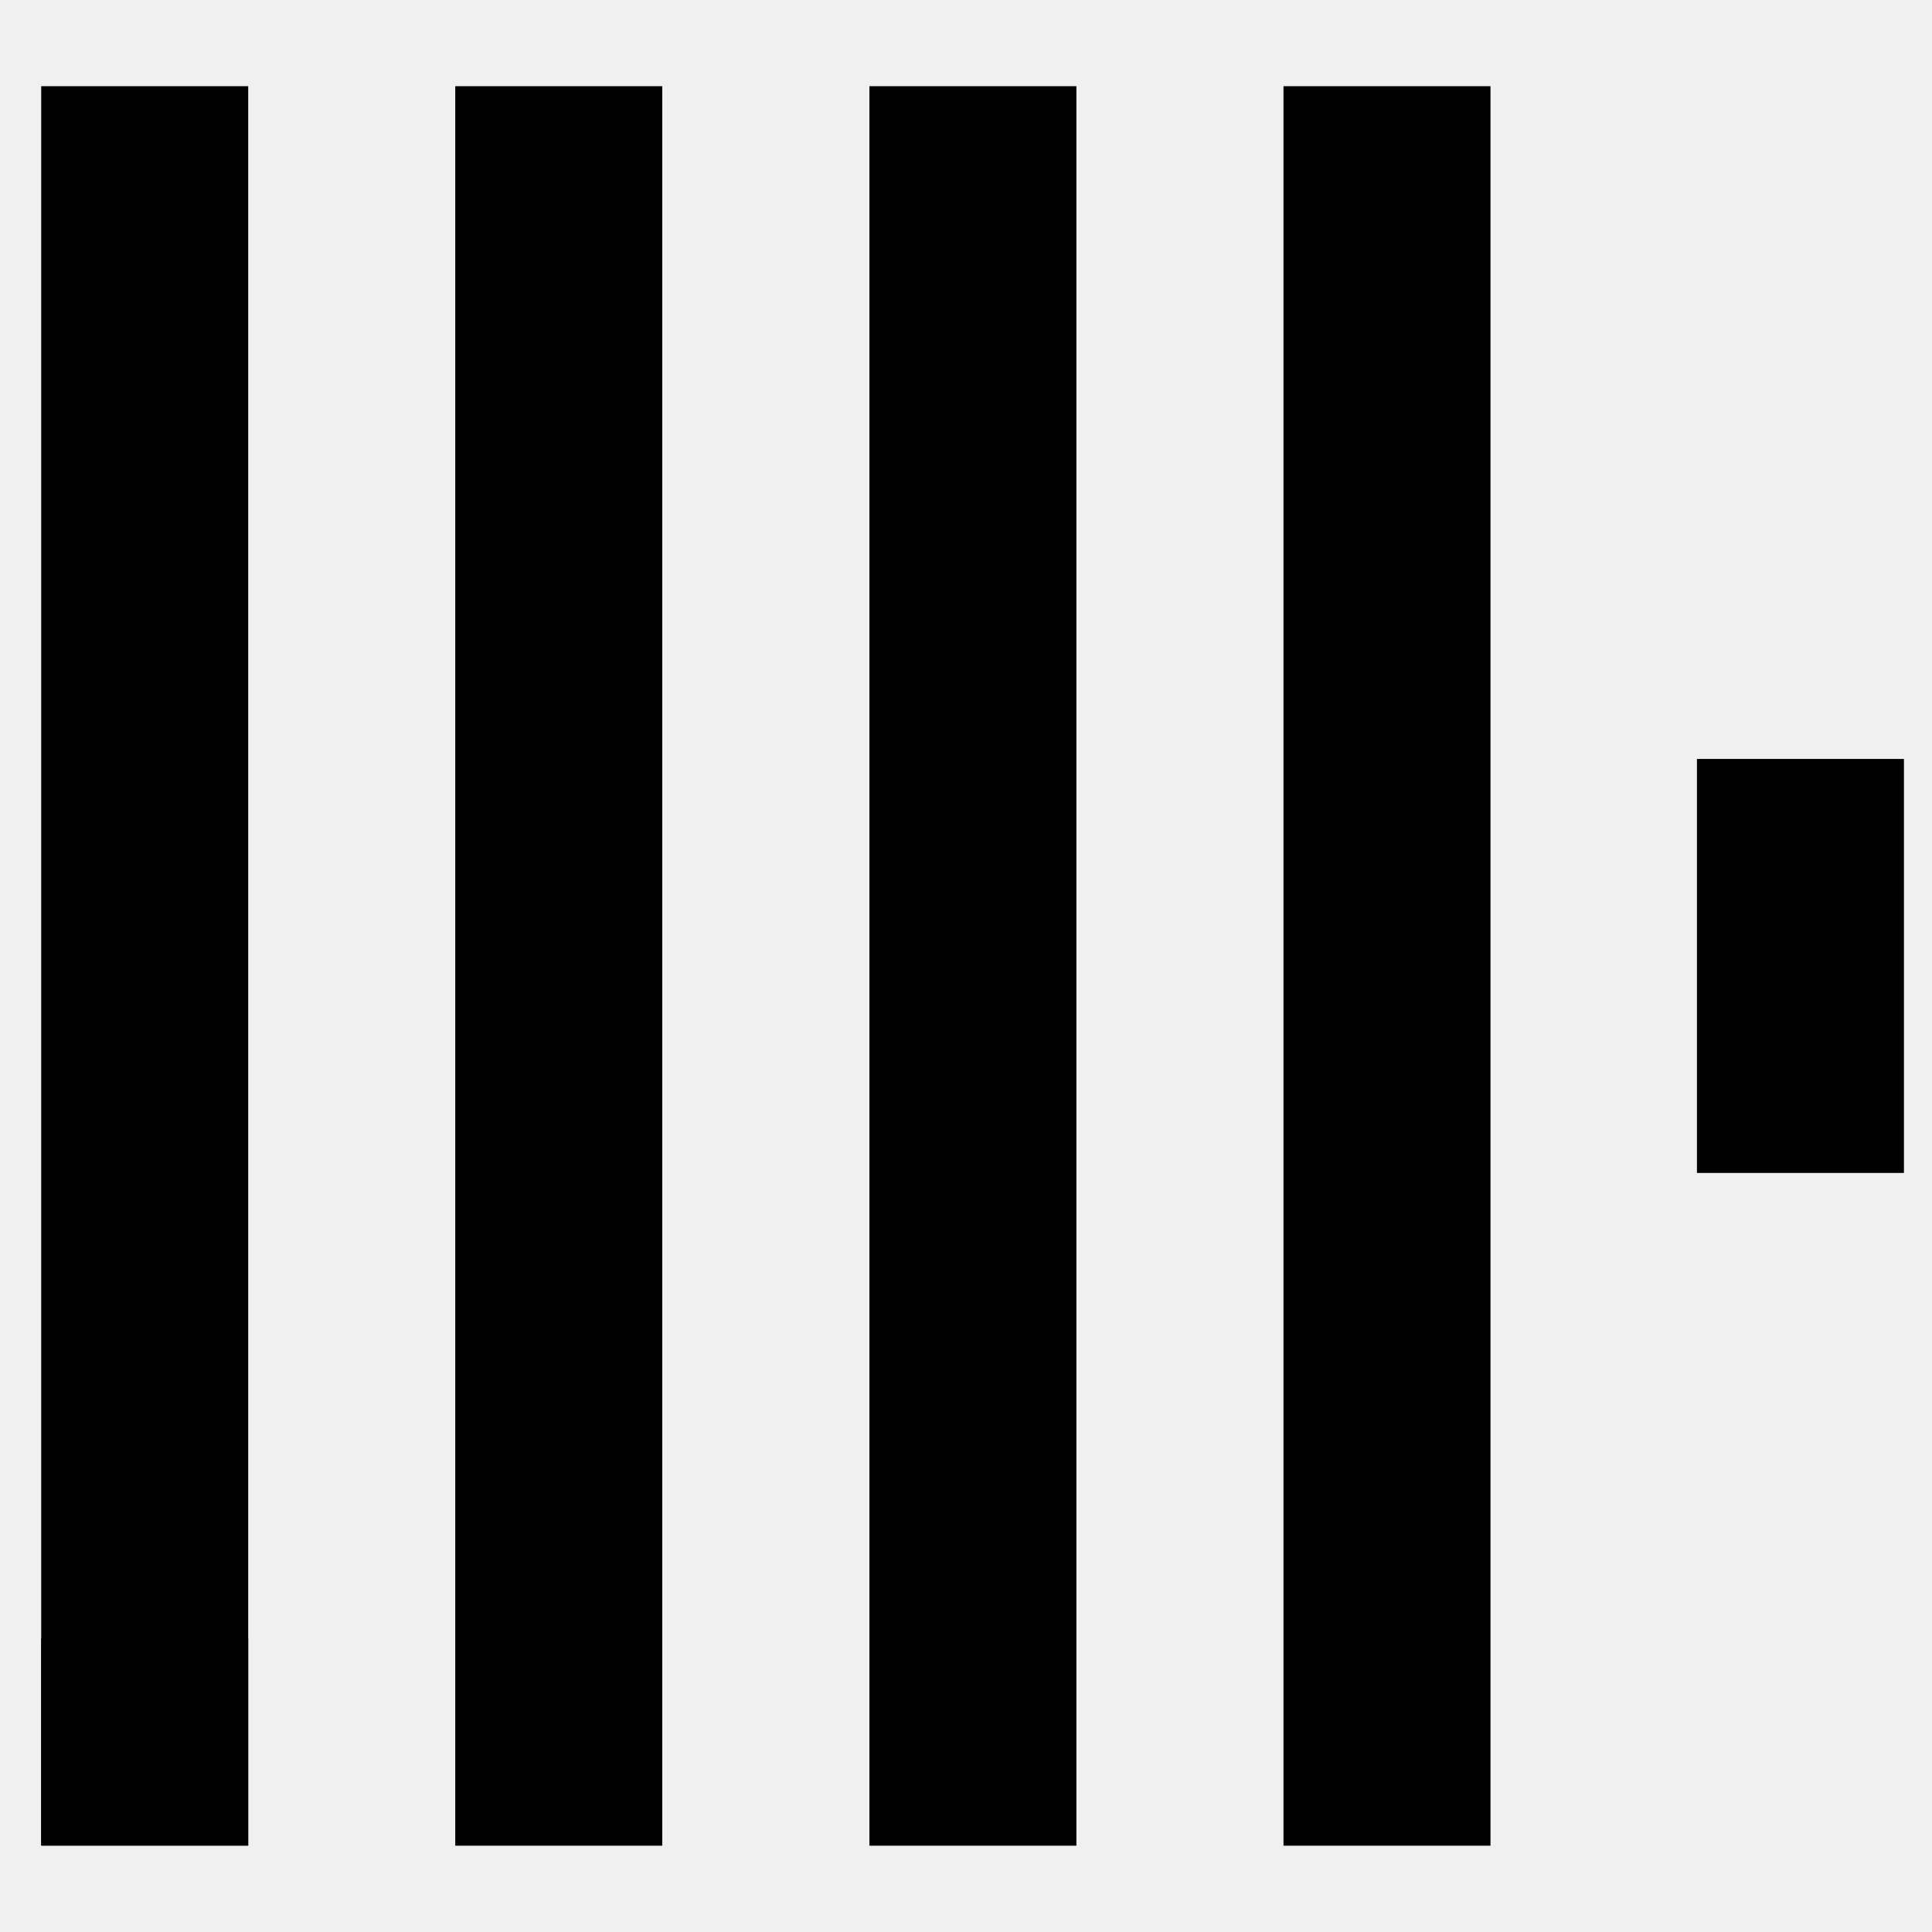
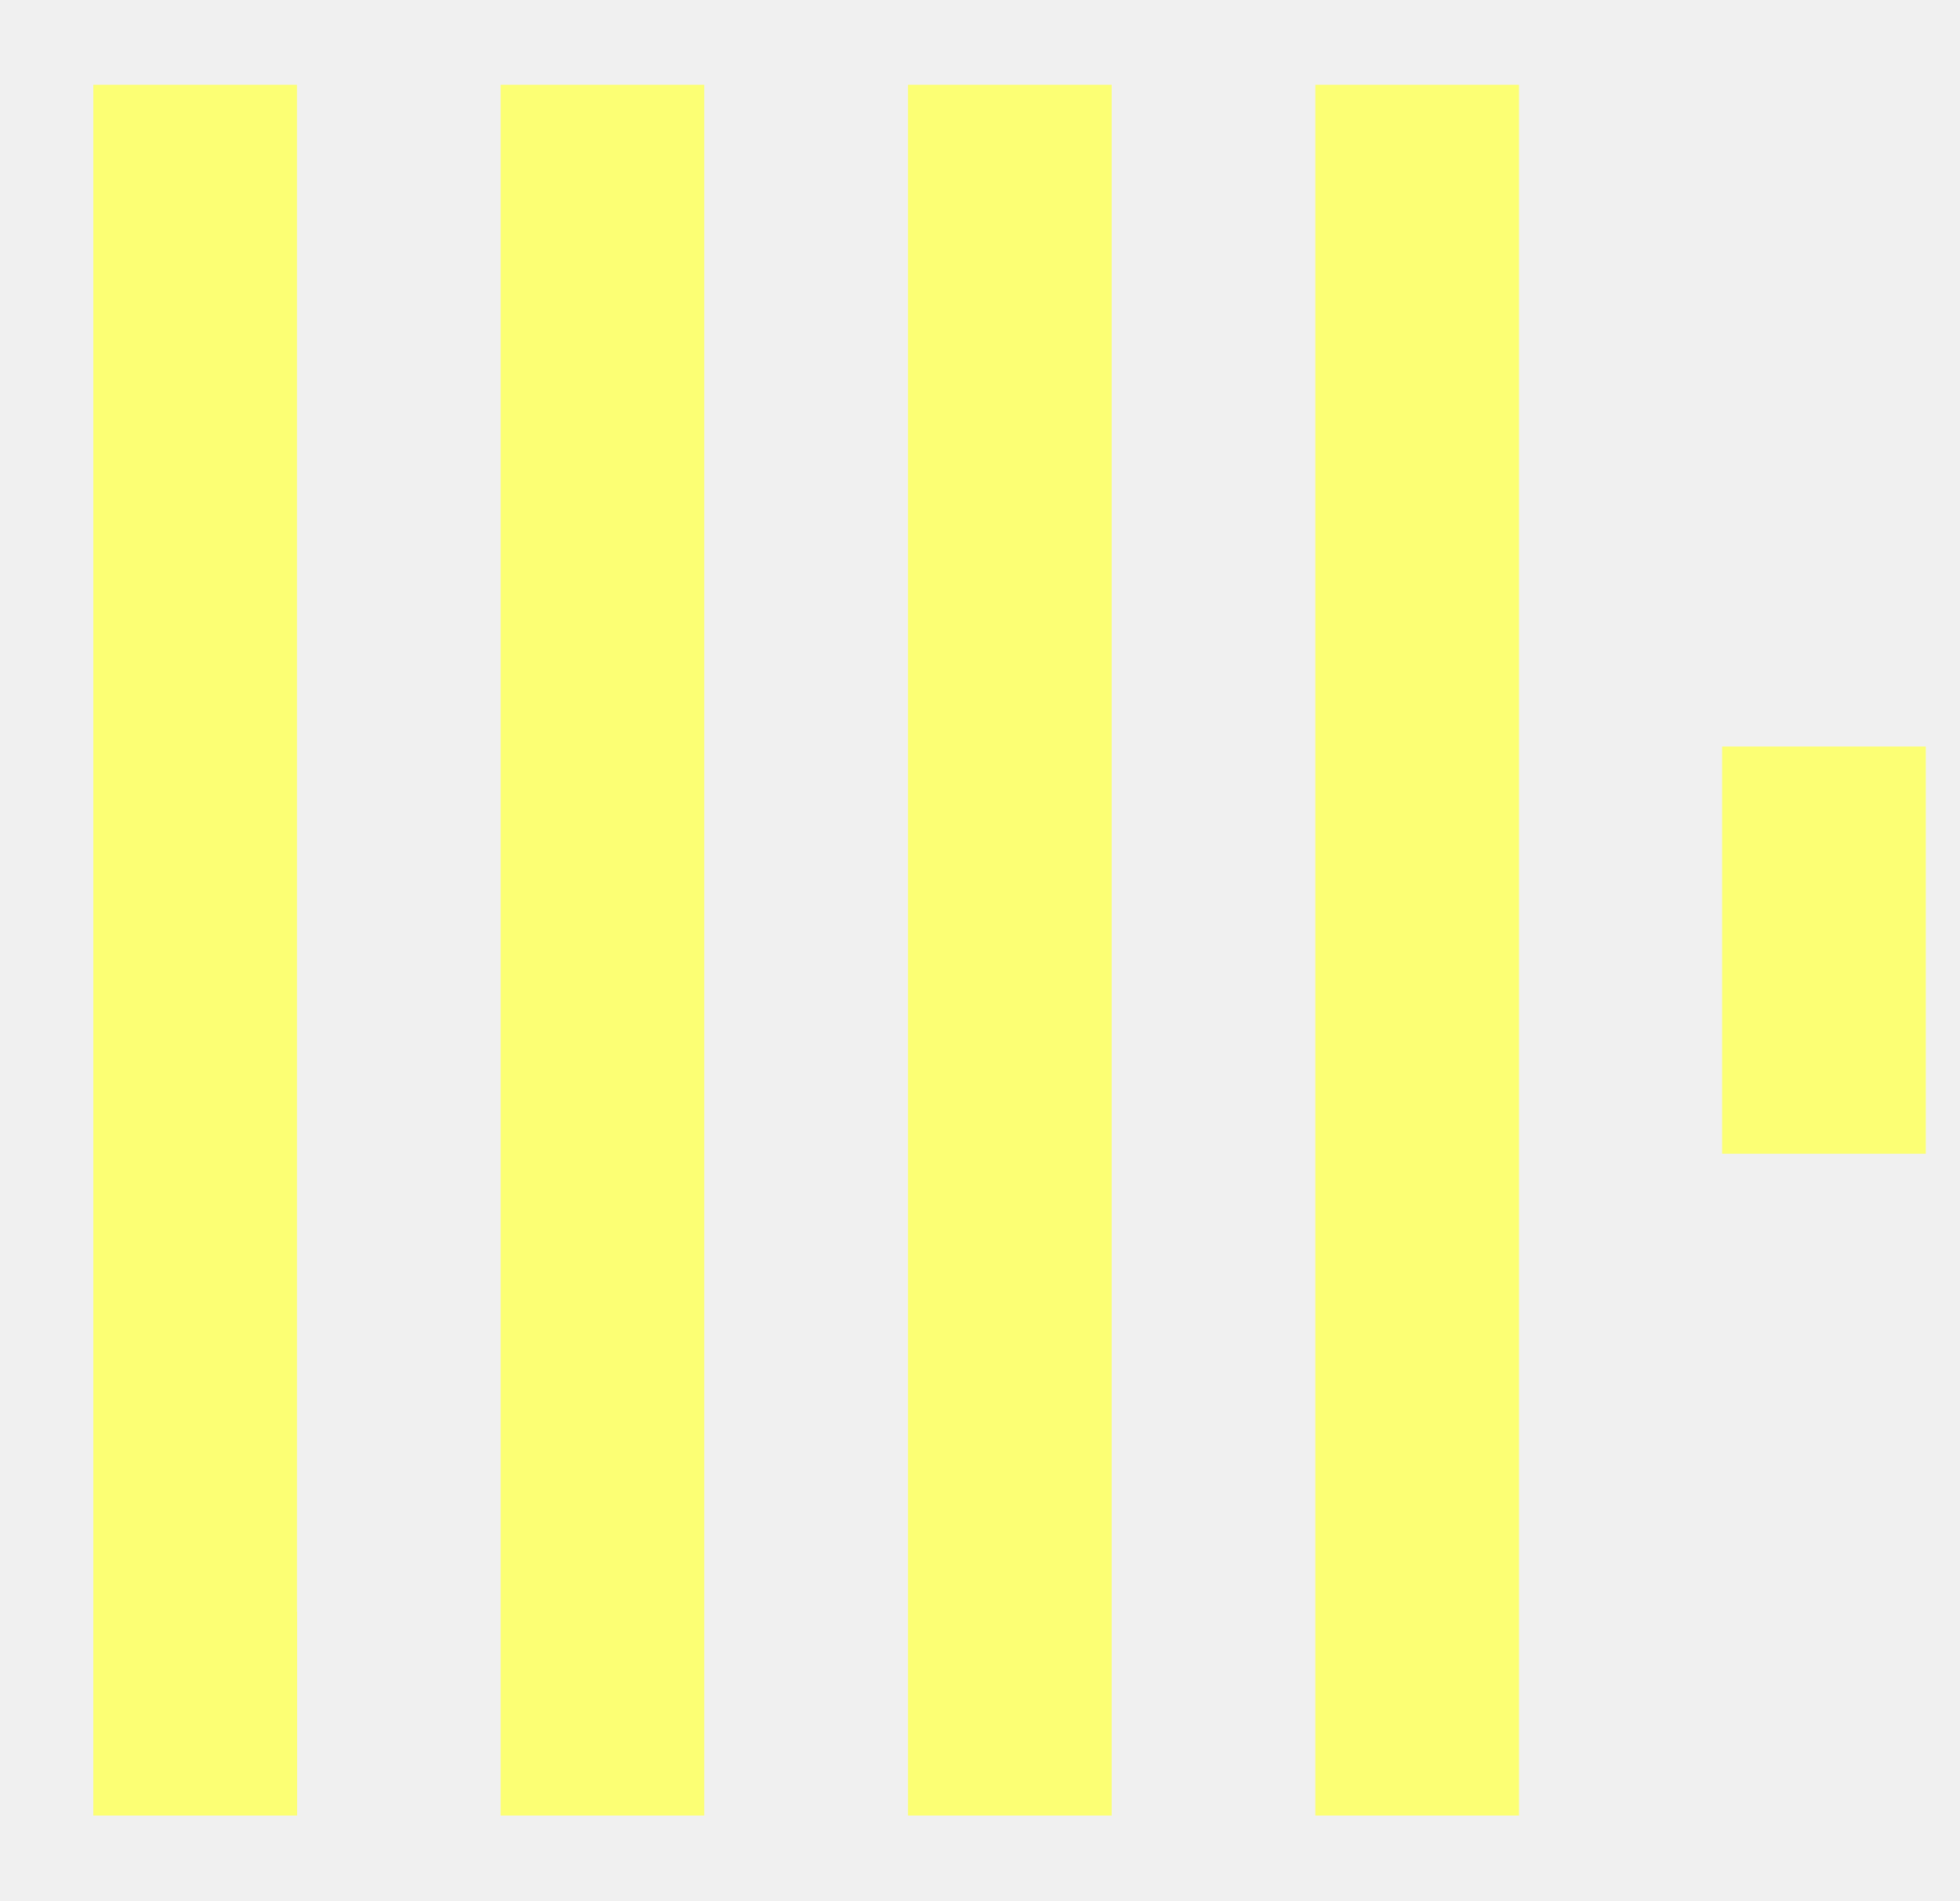
- <svg xmlns="http://www.w3.org/2000/svg" width="36" height="36" viewBox="0 0 36 36" fill="none">
-   <g clip-path="url(#clip0_332_35987)">
-     <rect opacity="0.01" x="-10.799" y="-9" width="54" height="54" fill="white" />
-     <rect x="0.768" y="1.606" width="3.857" height="32.786" fill="black" />
-     <rect x="0.768" y="30.531" width="3.857" height="3.857" fill="black" />
-     <rect x="8.483" y="1.606" width="3.857" height="32.786" fill="black" />
-     <rect x="16.2" y="1.606" width="3.857" height="32.786" fill="black" />
-     <rect x="23.916" y="1.606" width="3.857" height="32.786" fill="black" />
-     <rect x="31.62" y="14.142" width="3.857" height="7.714" fill="black" />
+ <svg xmlns="http://www.w3.org/2000/svg" width="33" height="32" viewBox="0 0 33 32" fill="none">
+   <g clip-path="url(#clip0_7849_6350)">
+     <mask id="mask0_7849_6350" style="mask-type:luminance" maskUnits="userSpaceOnUse" x="0" y="0" width="33" height="32">
+       <path d="M32.889 0H0.889V32H32.889V0Z" fill="white" />
+     </mask>
+     <g mask="url(#mask0_7849_6350)">
+       <path opacity="0.01" d="M39.289 -8H-8.711V40H39.289V-8Z" fill="white" />
+       <path d="M5 1.428H1.571V30.571H5V1.428Z" fill="#FCFF74" />
+       <path d="M5 27.139H1.571V30.567H5V27.139Z" fill="#FCFF74" />
+       <path d="M11.857 1.428H8.429V30.571H11.857V1.428Z" fill="#FCFF74" />
+       <path d="M18.717 1.428H15.288V30.571H18.717V1.428Z" fill="#FCFF74" />
+       <path d="M25.575 1.428H22.146V30.571H25.575V1.428Z" fill="#FCFF74" />
+       <path d="M32.424 12.57H28.995V19.427H32.424V12.57Z" fill="#FCFF74" />
+     </g>
  </g>
  <defs>
-     <clipPath id="clip0_332_35987">
-       <rect width="36" height="36" fill="white" />
+     <clipPath id="clip0_7849_6350">
+       <rect width="32" height="32" fill="white" transform="translate(0.888672)" />
    </clipPath>
  </defs>
</svg>
